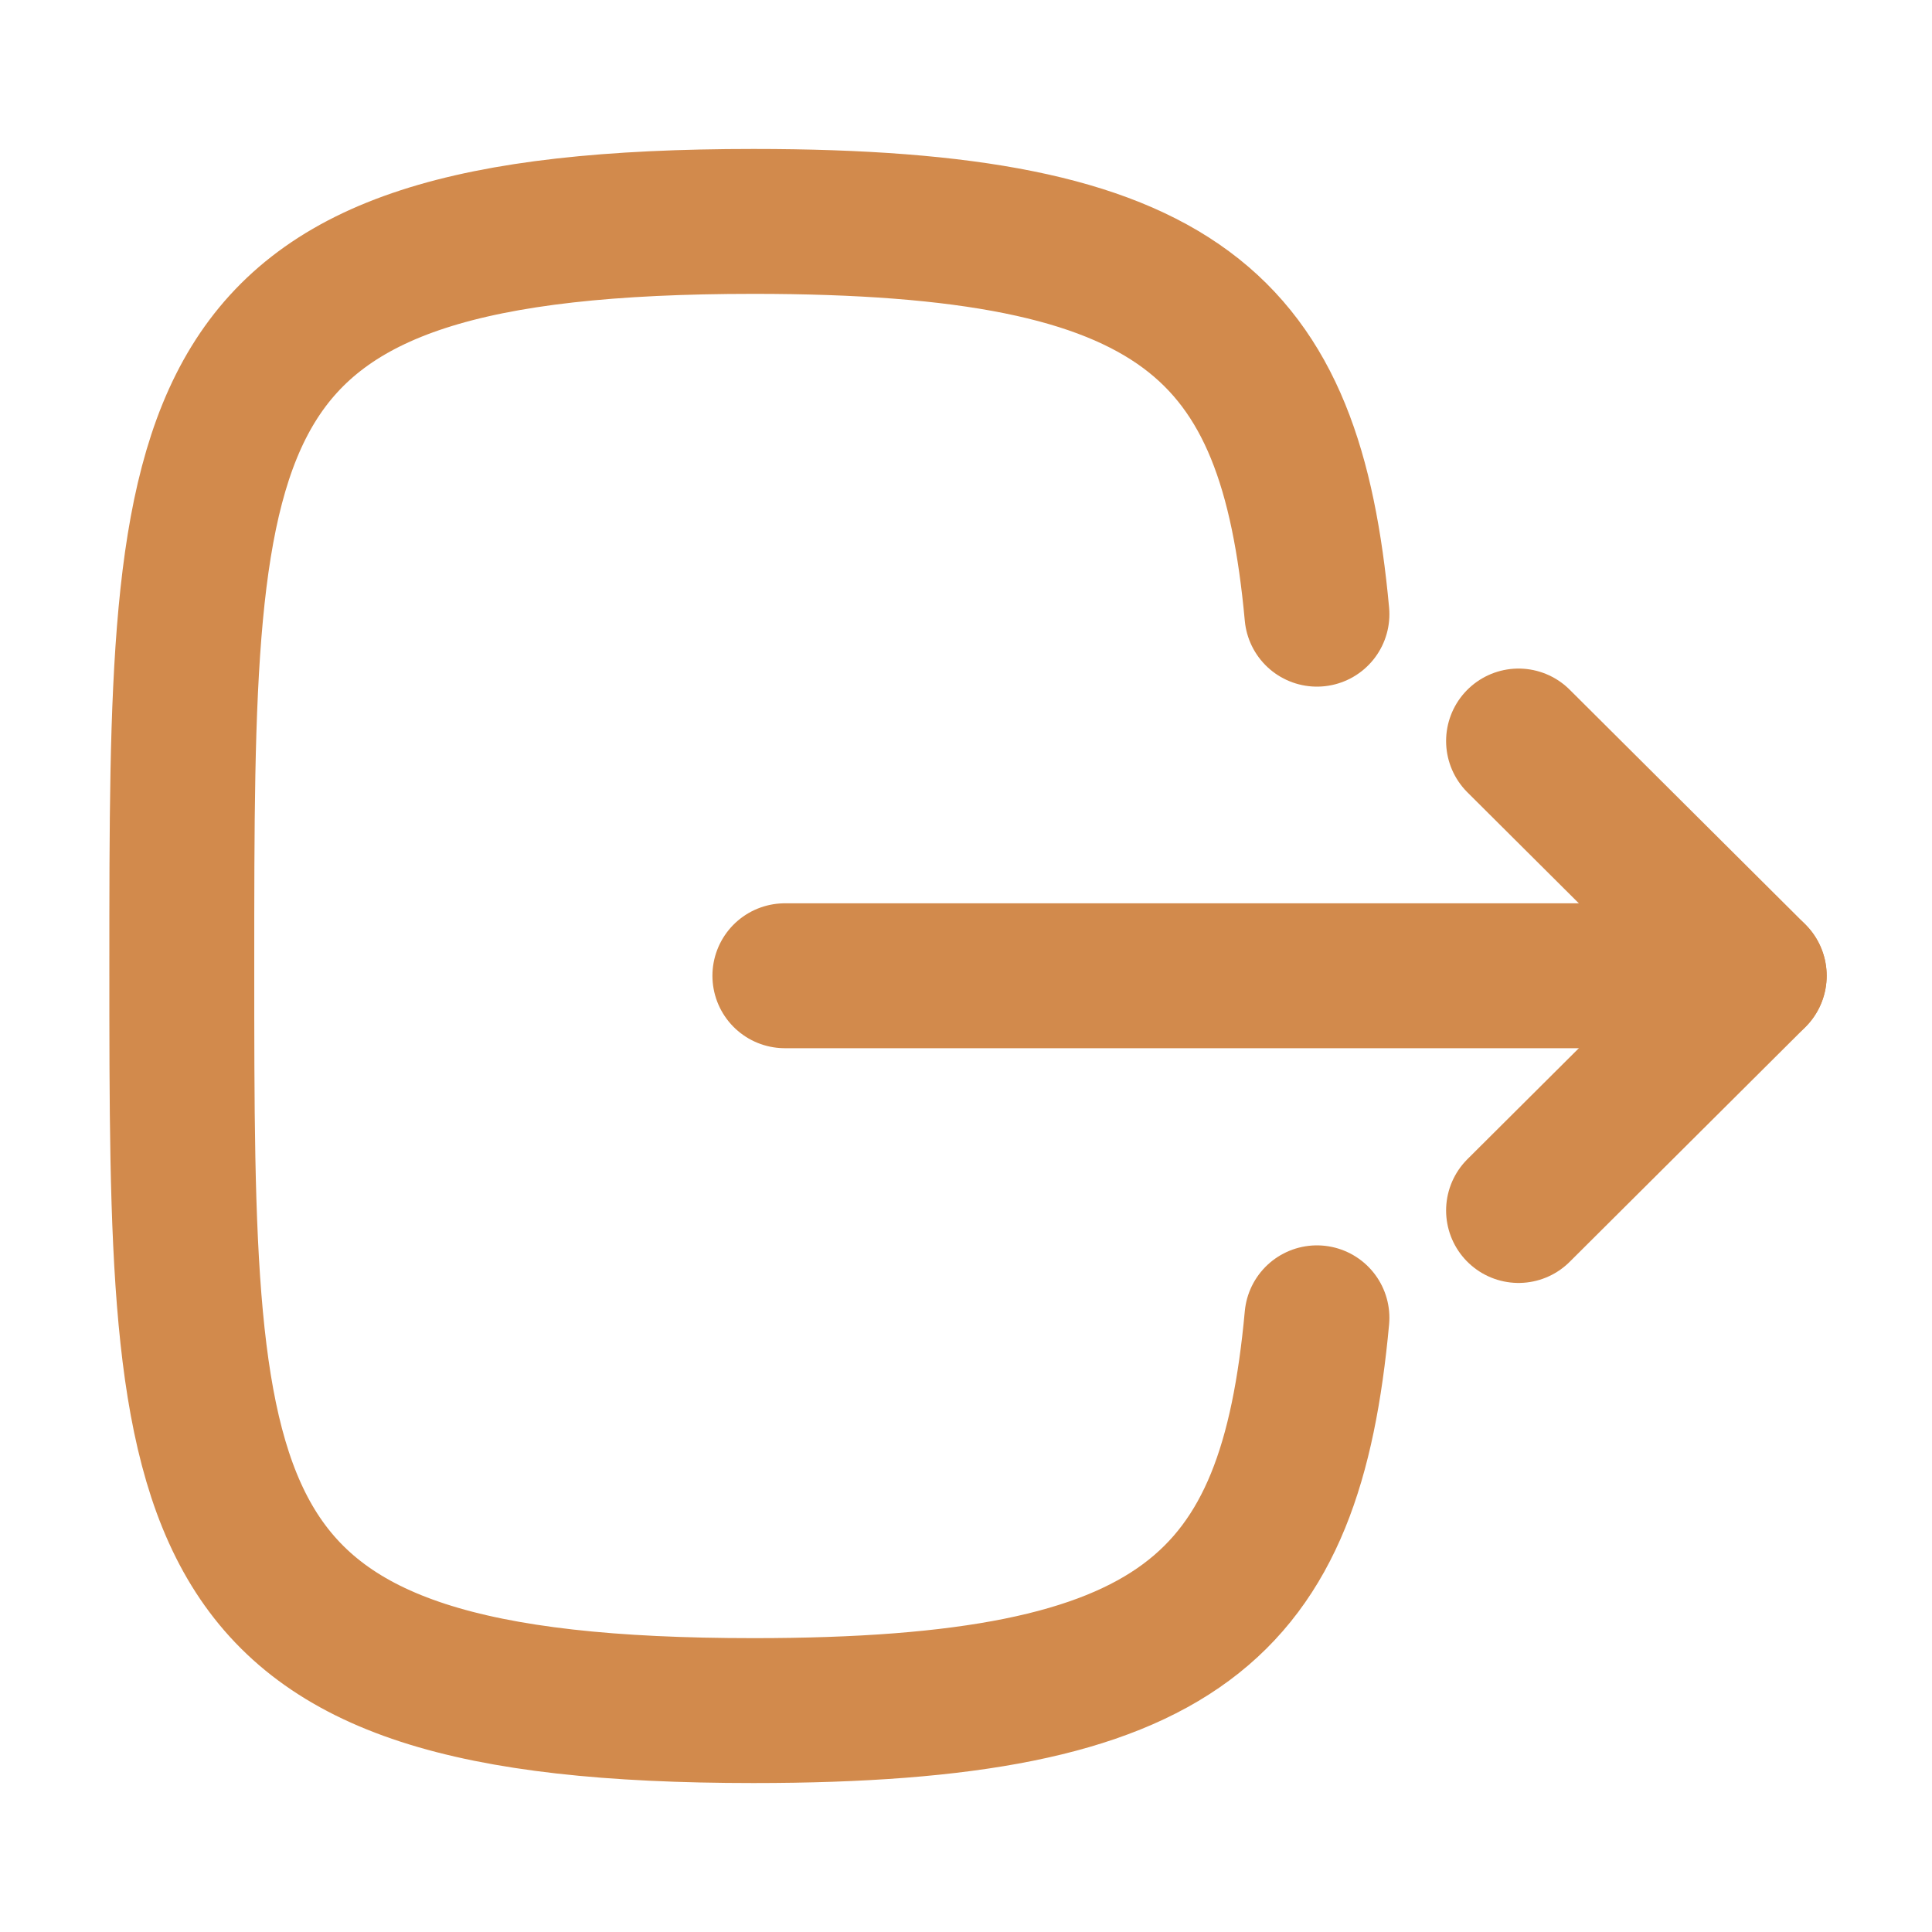
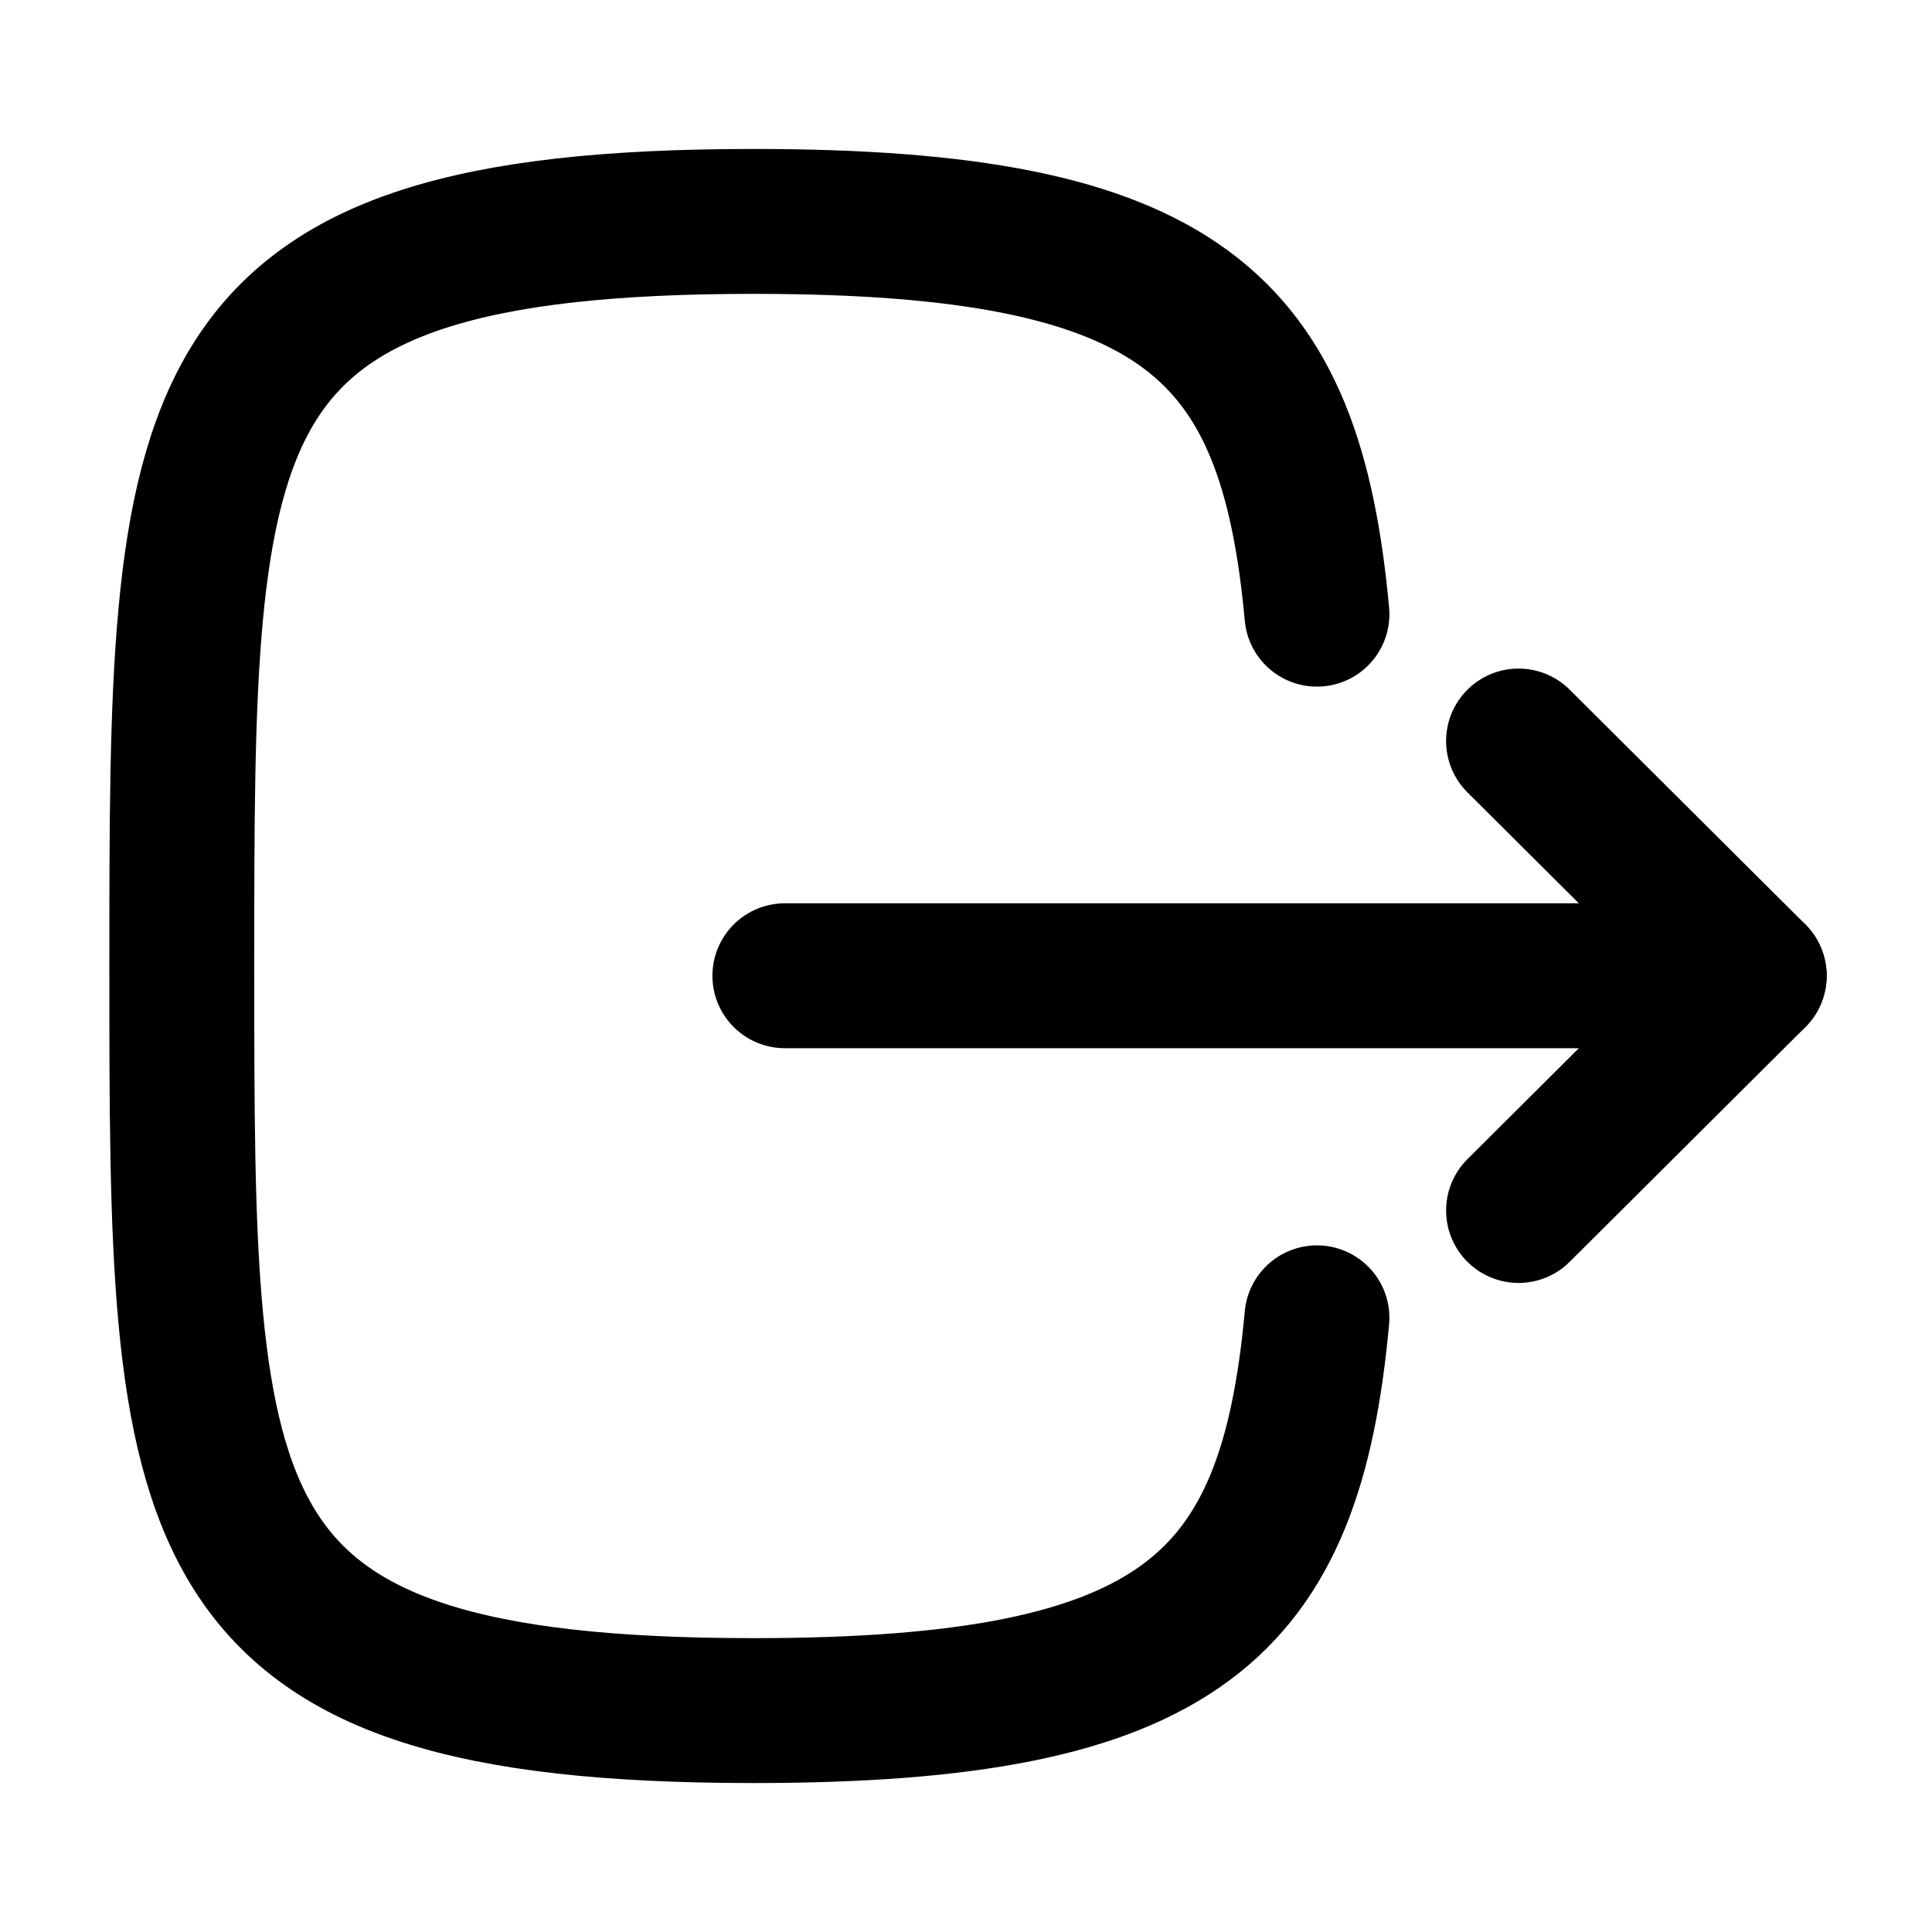
- <svg xmlns="http://www.w3.org/2000/svg" width="20" height="20" viewBox="0 0 20 20" fill="none">
-   <path d="M18.159 10.101H8.125" stroke-width="1.5" stroke-linecap="round" stroke-linejoin="round" stroke="#D28A4C" />
-   <path d="M15.72 7.671L18.16 10.101L15.72 12.531" stroke-width="1.5" stroke-linecap="round" stroke-linejoin="round" stroke="#D28A4C" />
-   <path d="M13.633 6.358C13.358 3.375 12.242 2.292 7.8 2.292C1.882 2.292 1.882 4.216 1.882 10C1.882 15.783 1.882 17.708 7.8 17.708C12.242 17.708 13.358 16.625 13.633 13.642" stroke-width="1.5" stroke-linecap="round" stroke-linejoin="round" stroke="#D28A4C" />
+ <svg xmlns="http://www.w3.org/2000/svg" viewBox="0 0 20 20" fill="none">
+   <path d="M18.159 10.101H8.125" stroke-width="1.5" stroke-linecap="round" stroke-linejoin="round" stroke="currentColor" />
+   <path d="M15.72 7.671L18.16 10.101L15.72 12.531" stroke-width="1.5" stroke-linecap="round" stroke-linejoin="round" stroke="currentColor" />
+   <path d="M13.633 6.358C13.358 3.375 12.242 2.292 7.8 2.292C1.882 2.292 1.882 4.216 1.882 10C1.882 15.783 1.882 17.708 7.8 17.708C12.242 17.708 13.358 16.625 13.633 13.642" stroke-width="1.5" stroke-linecap="round" stroke-linejoin="round" stroke="currentColor" />
</svg>
